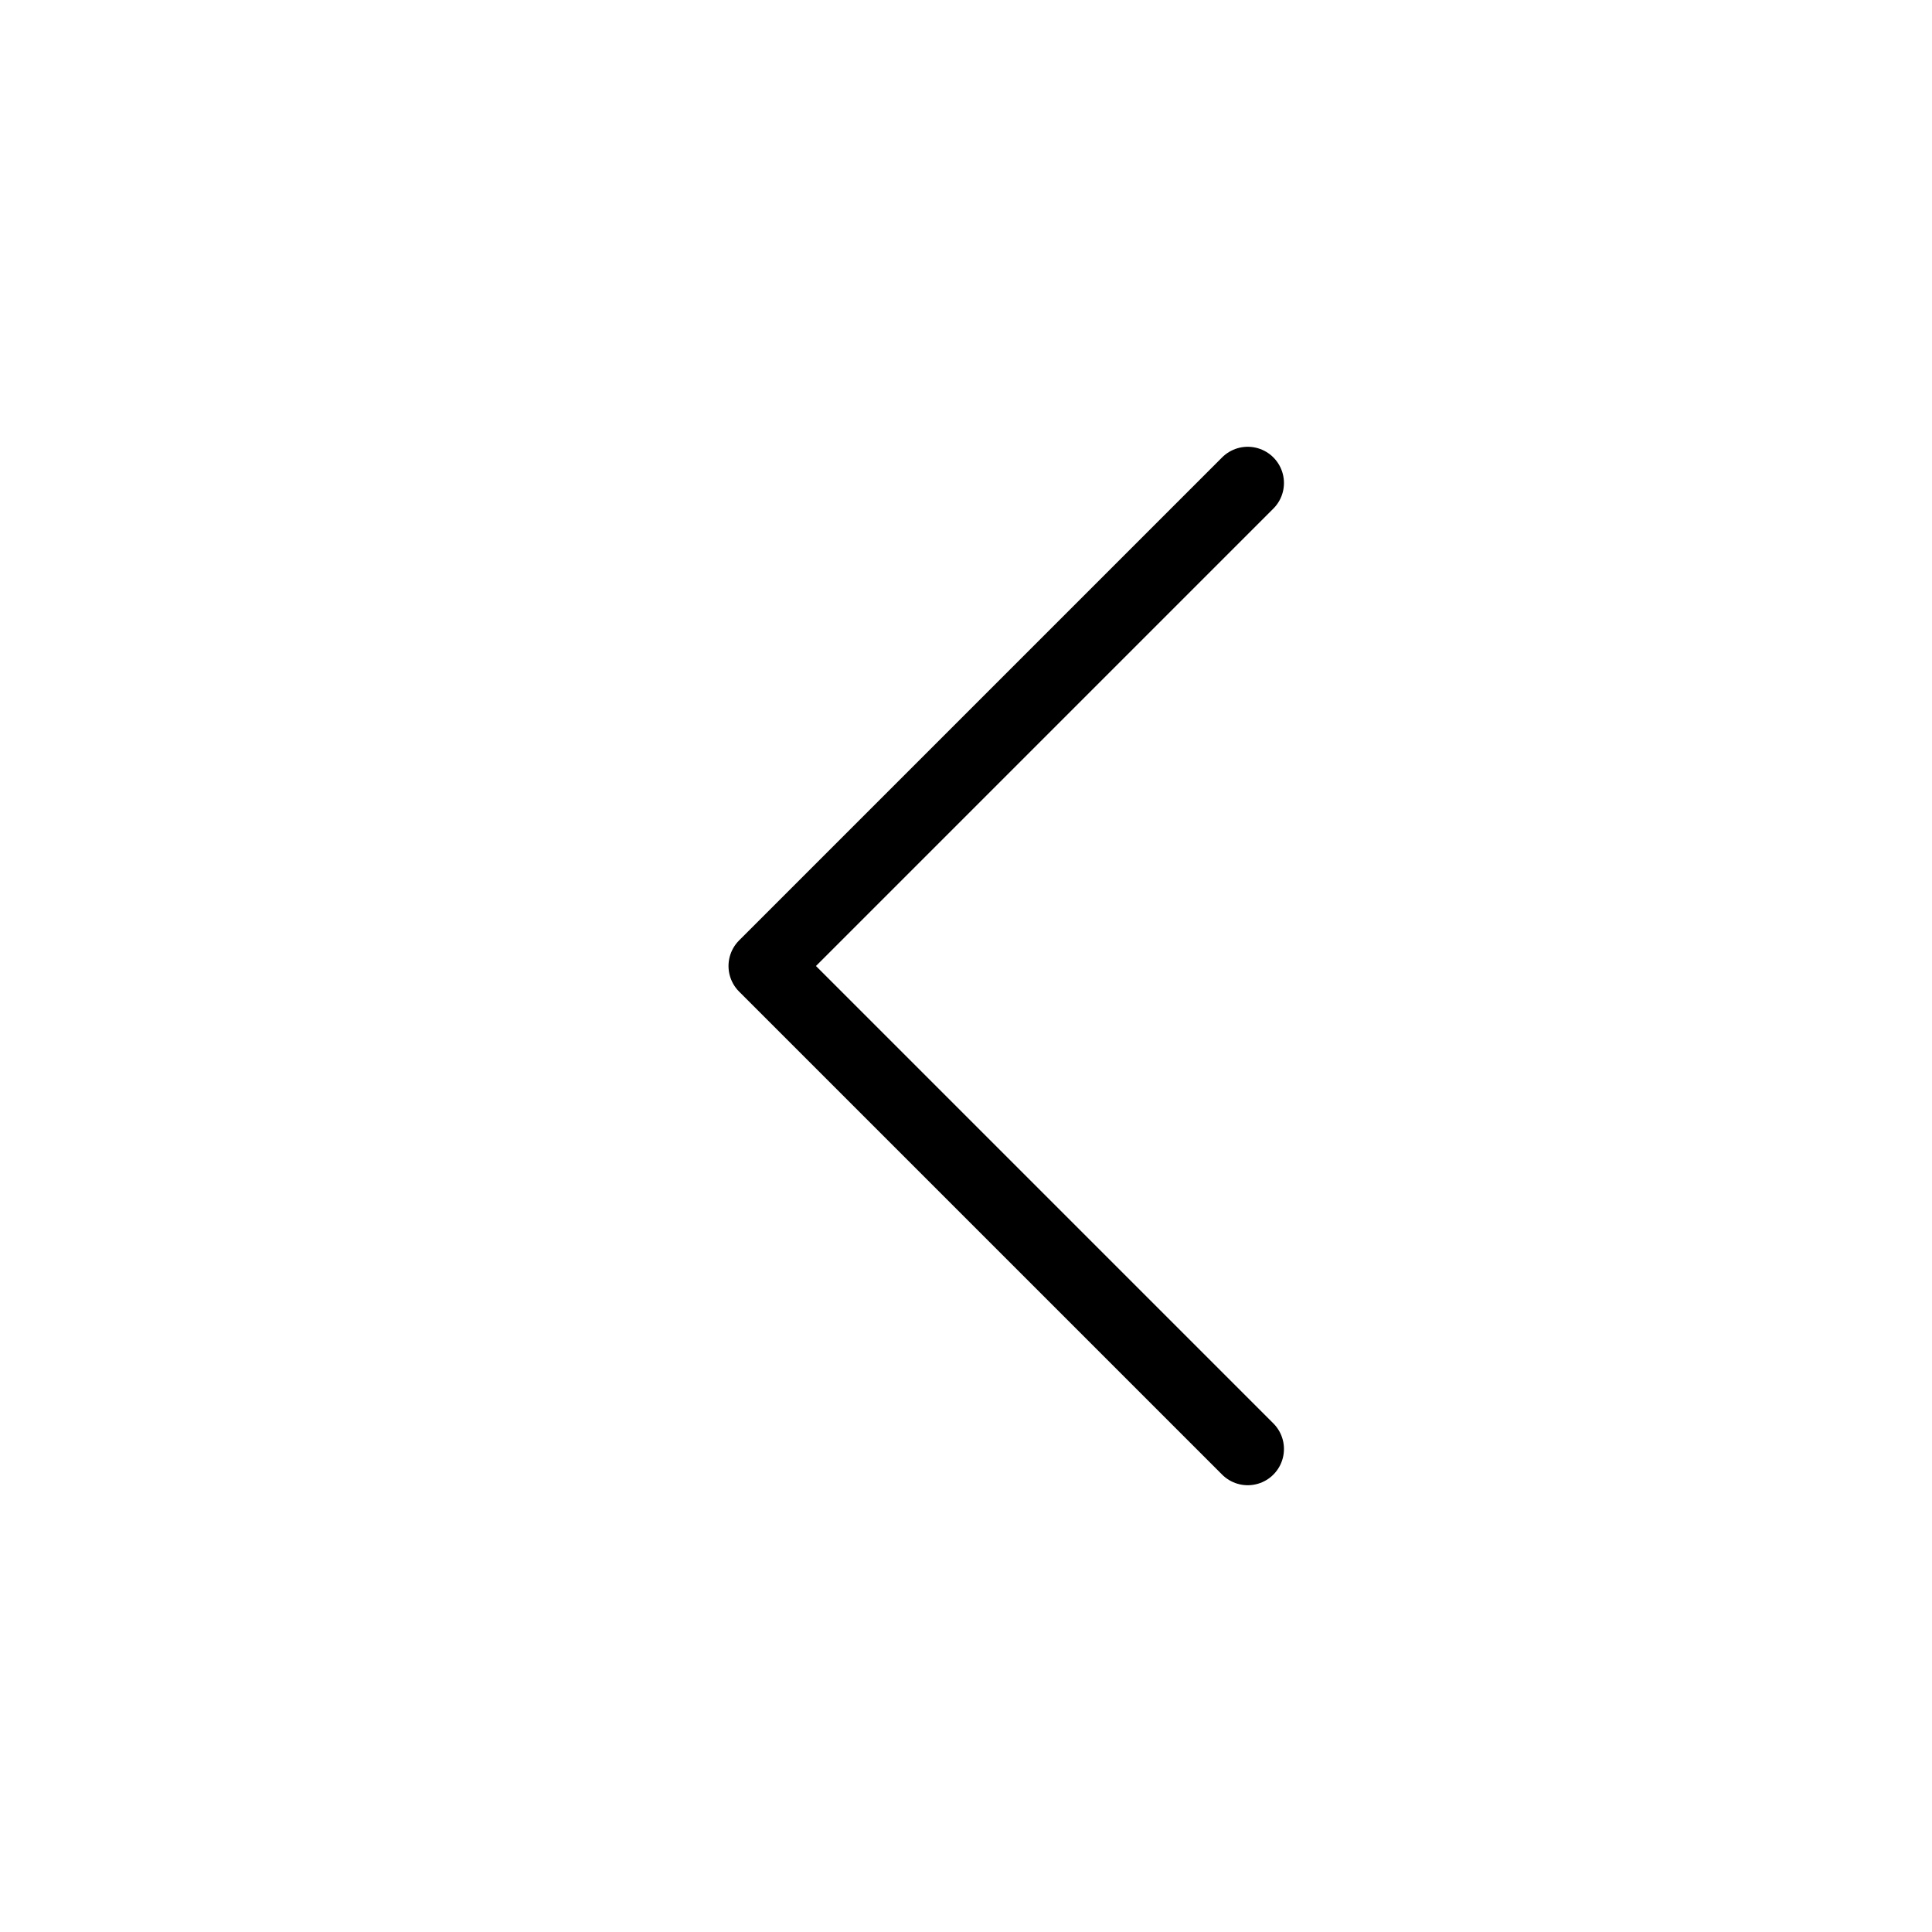
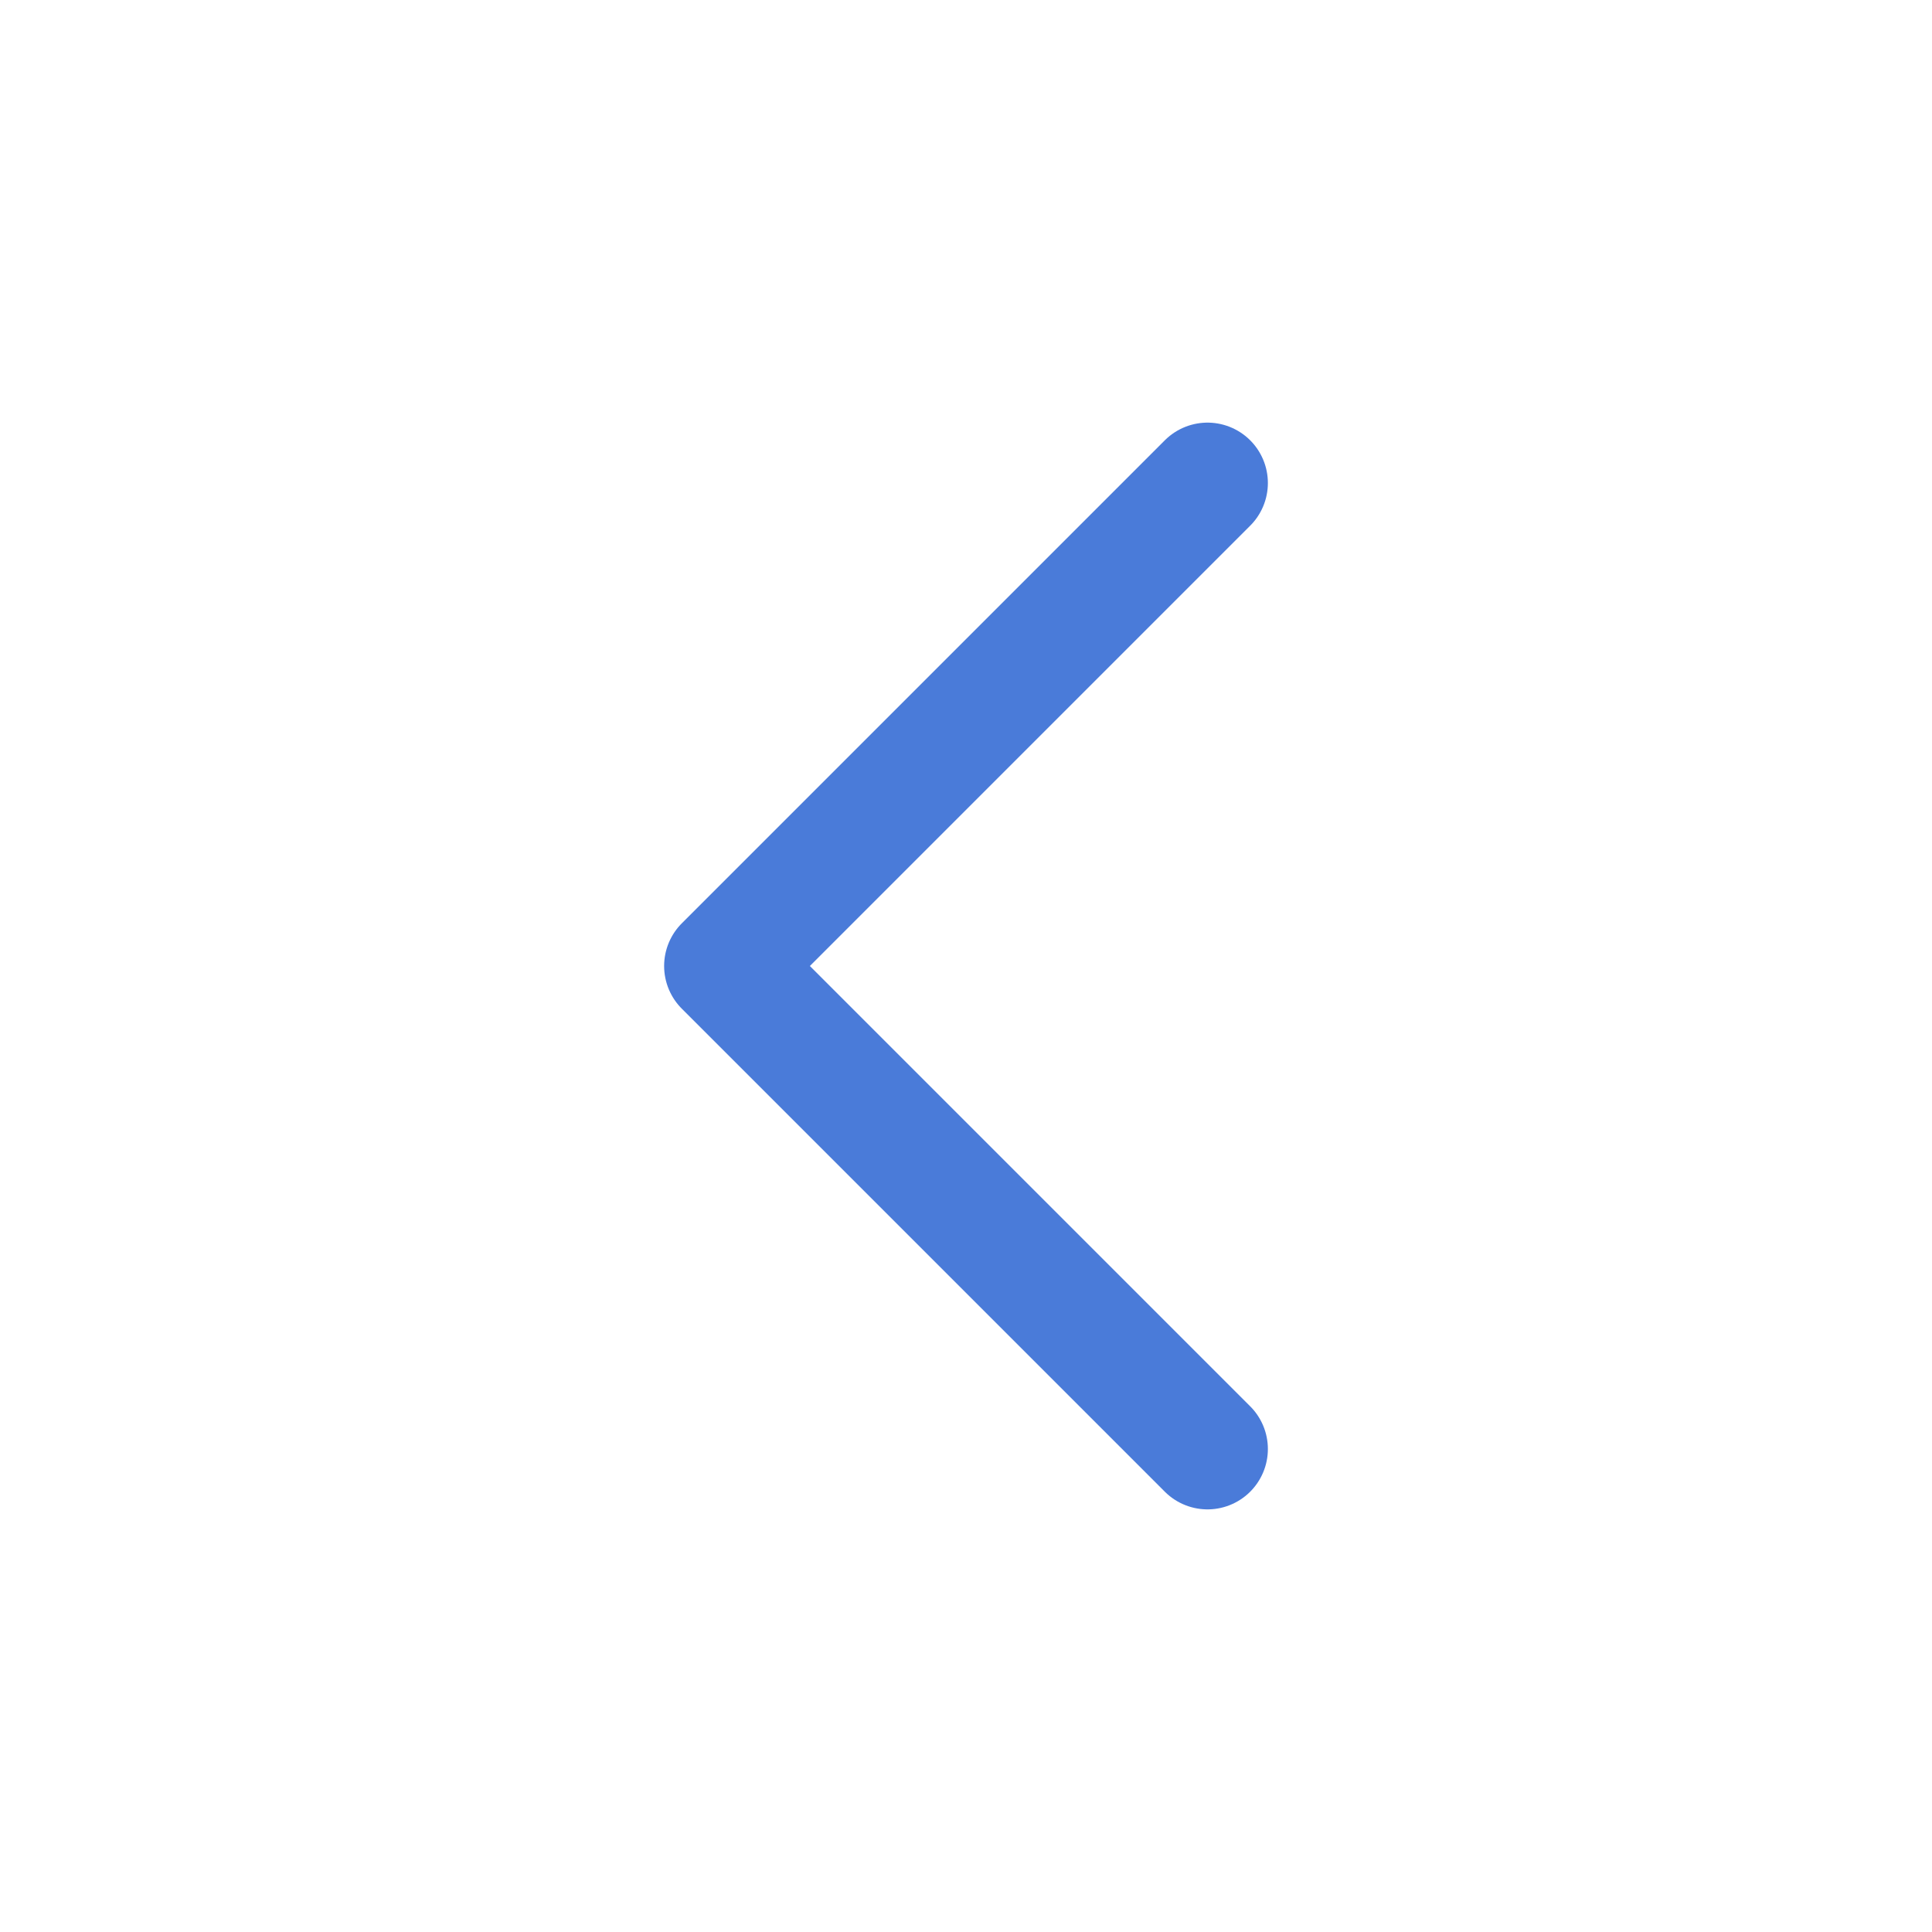
- <svg xmlns="http://www.w3.org/2000/svg" preserveAspectRatio="none" overflow="visible" style="display: block;" width="40" height="40" viewBox="0 0 40 40" fill="none">
-   <g id="icon-park-outline:left">
-     <path id="Vector" d="M25.833 30L15.833 20L25.833 10" stroke="black" stroke-width="1.5" stroke-linecap="round" stroke-linejoin="round" />
-   </g>
+ <svg xmlns="http://www.w3.org/2000/svg" width="24" height="24" viewBox="0 0 24 24" fill="none">
+   <path d="M15 18L9 12L15 6" stroke="#4A7BD9" stroke-width="1.5" stroke-linecap="round" stroke-linejoin="round" />
</svg>
